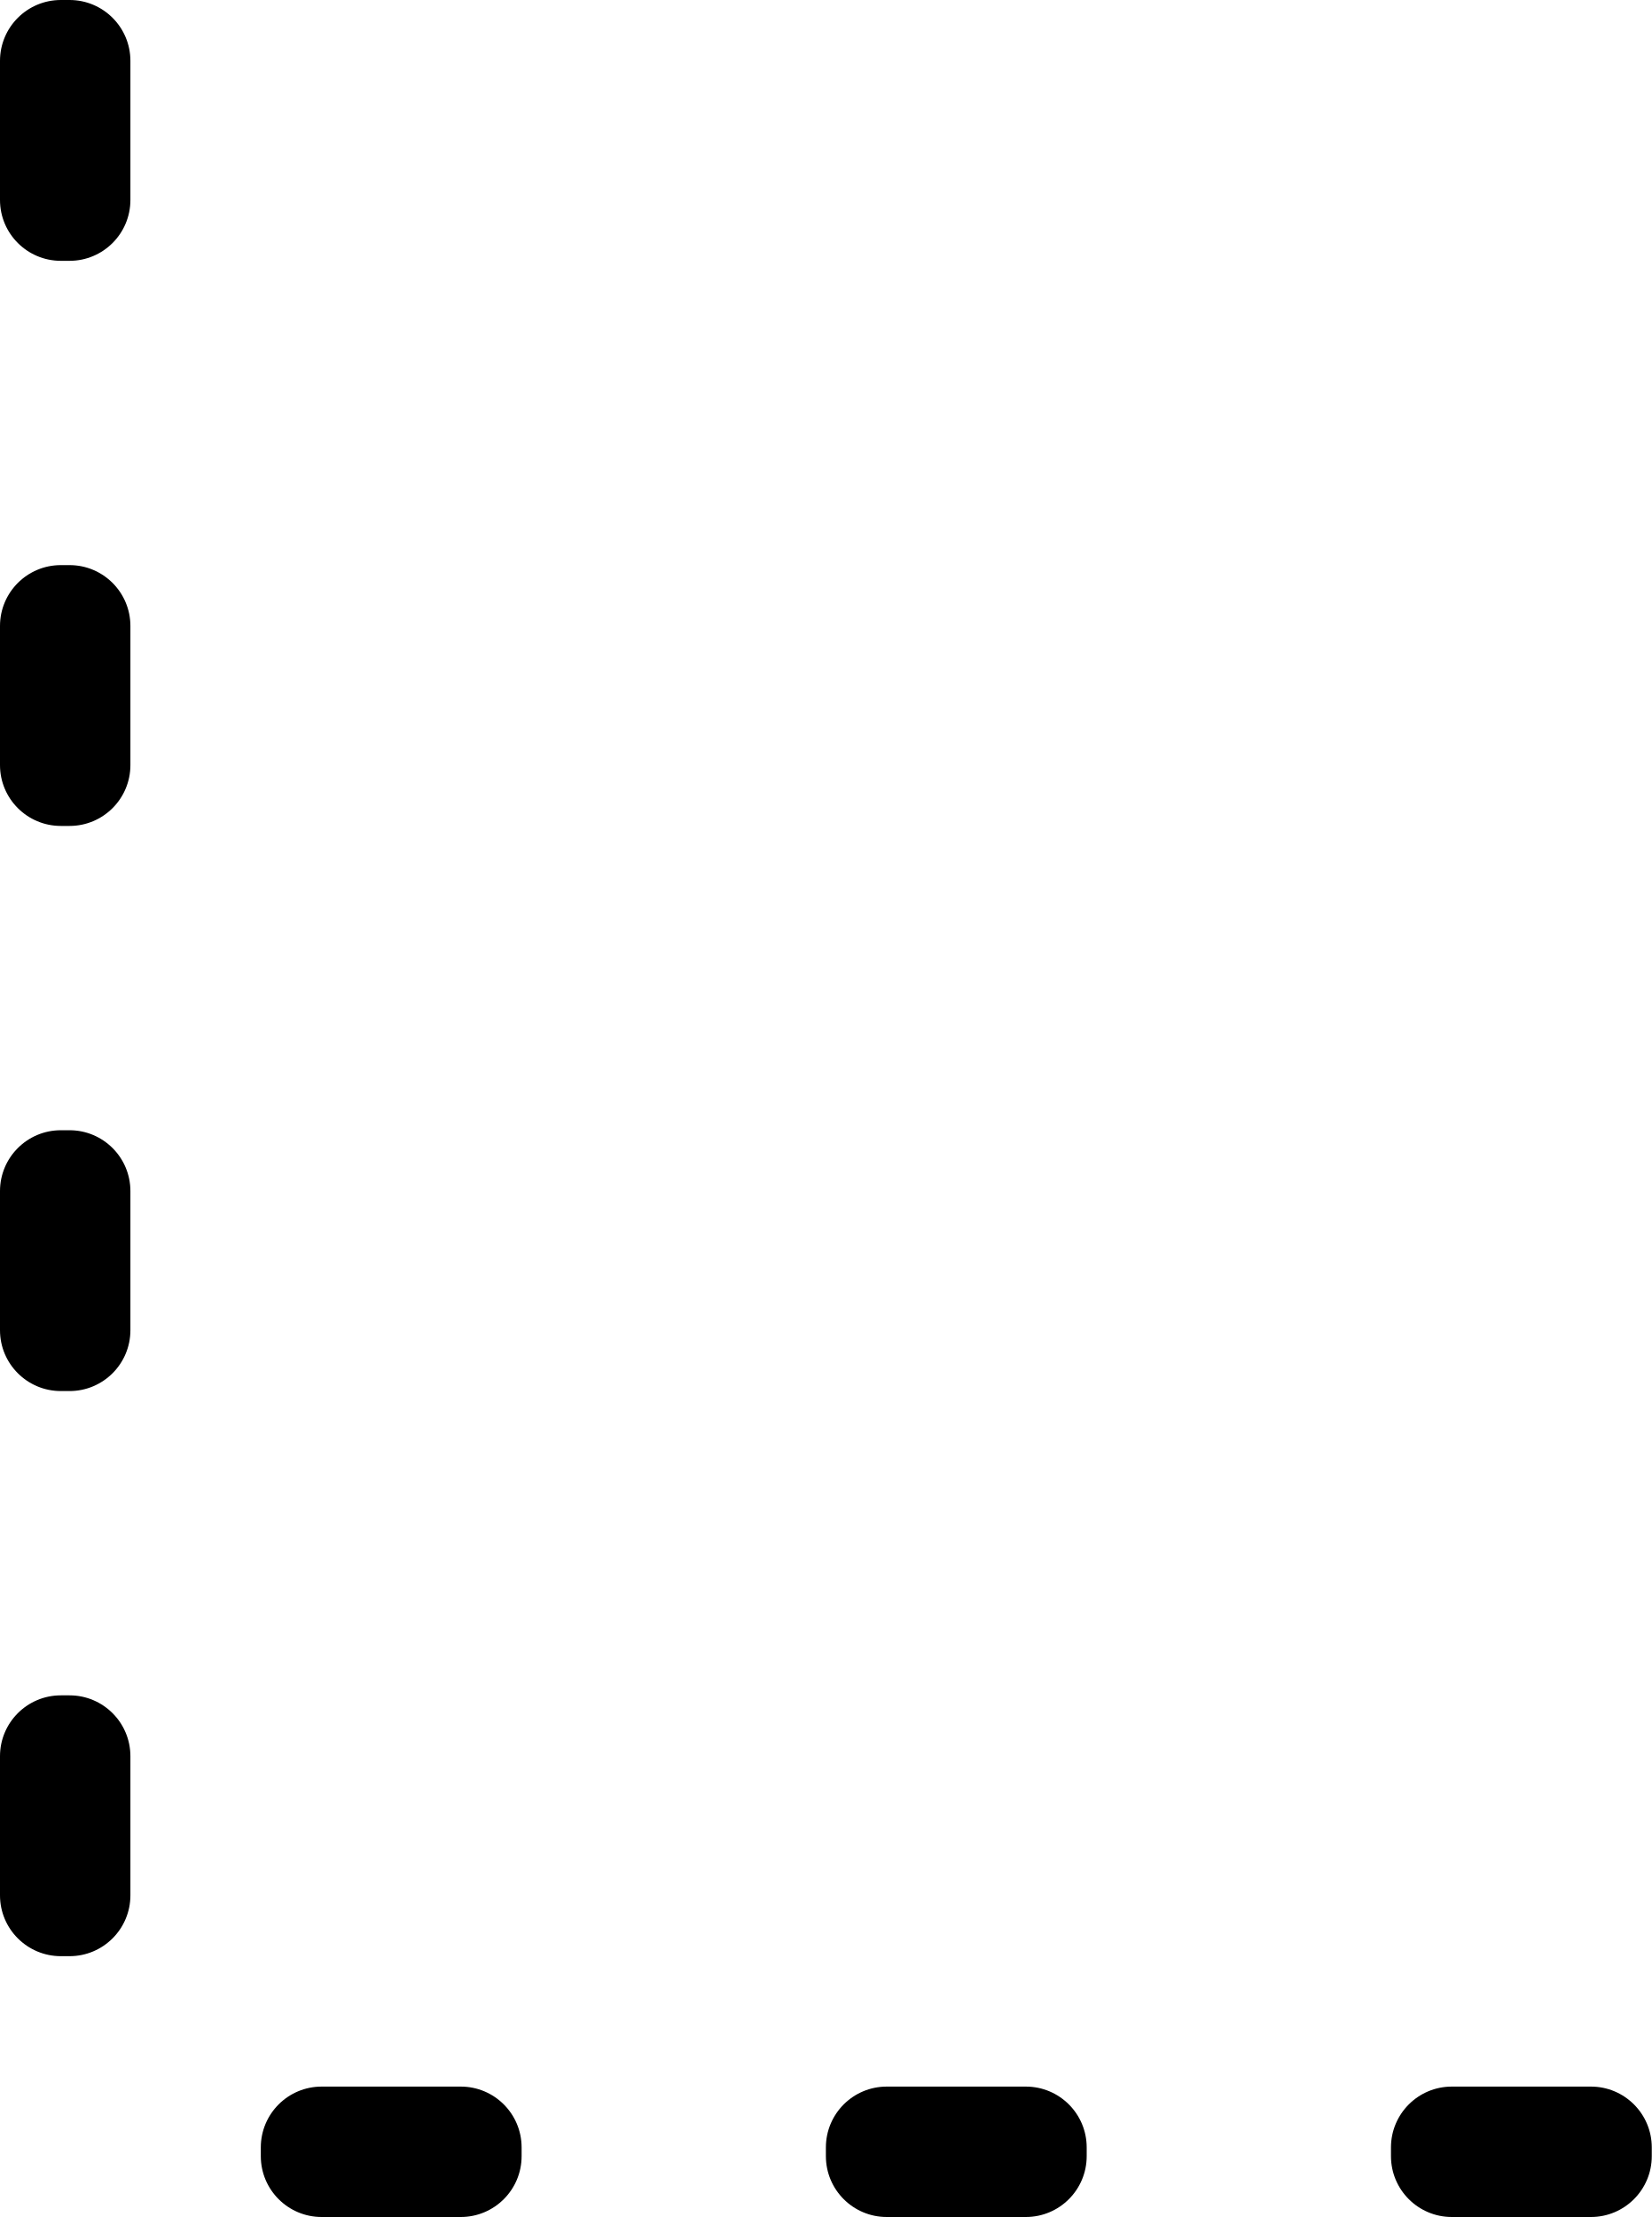
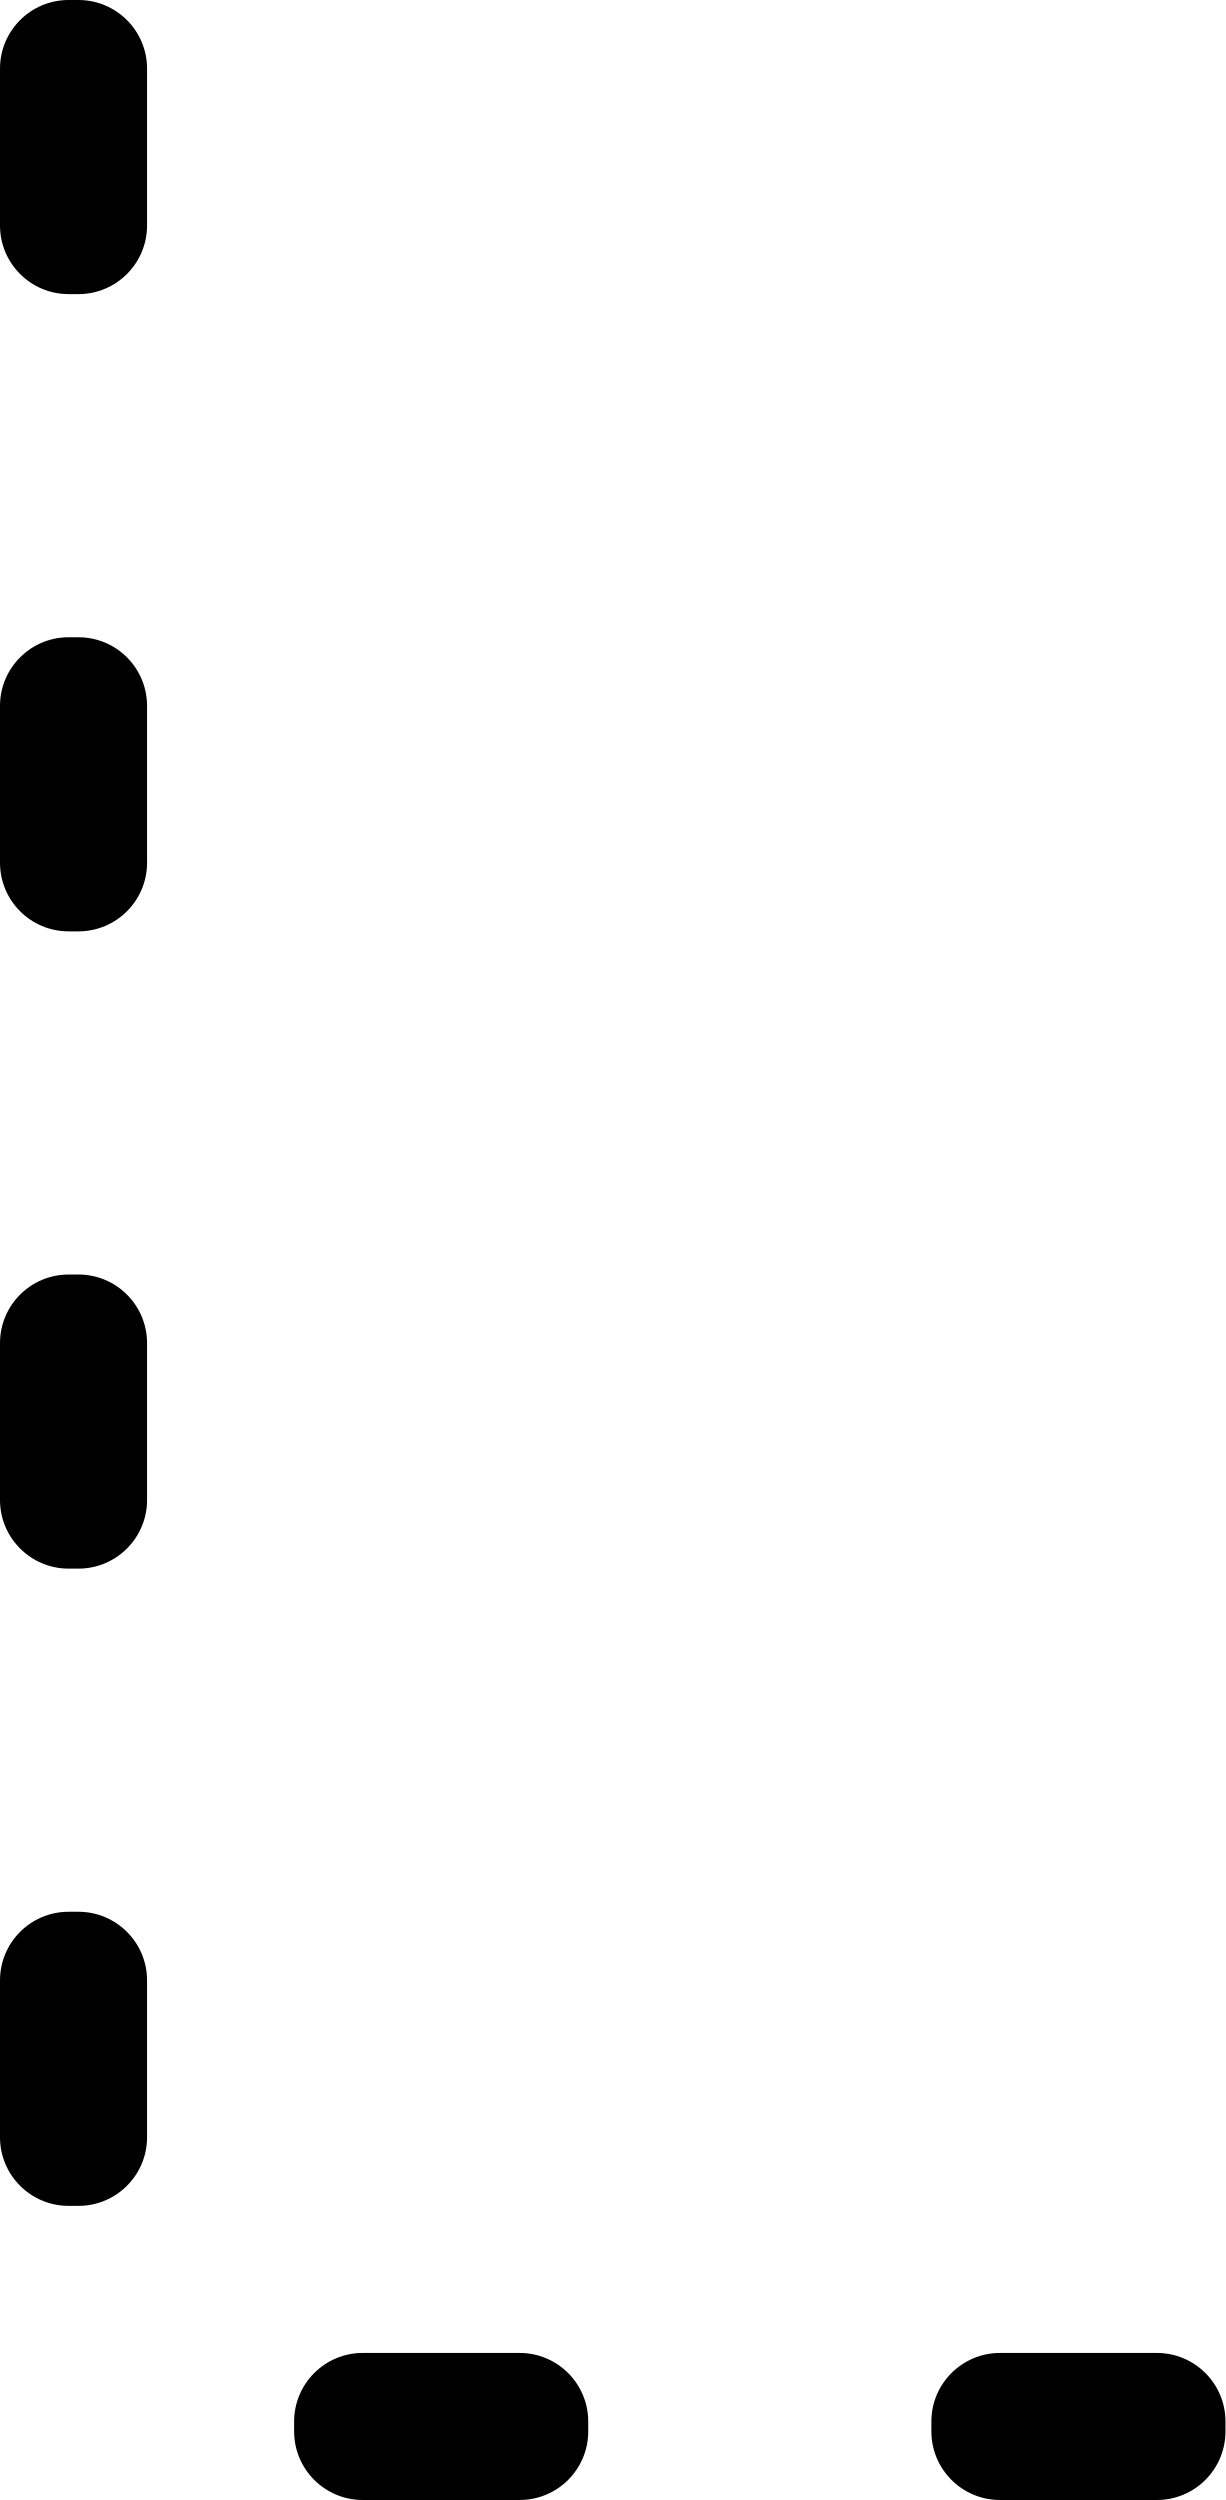
- <svg xmlns="http://www.w3.org/2000/svg" viewBox="0 0 190 255" version="1.1">
+ <svg xmlns="http://www.w3.org/2000/svg" viewBox="0 0 125 255" version="1.1">
  <g stroke="none" stroke-width="1" fill="none" fill-rule="evenodd">
-     <path d="M190,247 L190,248 C190,251.866 186.866,255 183,255 L167,255 C163.134,255 160,251.866 160,248 L160,247 C160,243.134 163.134,240 167,240 L183,240 C186.866,240 190,243.134 190,247 Z M125,247 L125,248 C125,251.866 121.866,255 118,255 L102,255 C98.134,255 95,251.866 95,248 L95,247 C95,243.134 98.134,240 102,240 L118,240 C121.866,240 125,243.134 125,247 Z M60,247 L60,248 C60,251.866 56.866,255 53,255 L37,255 C33.134,255 30,251.866 30,248 L30,247 C30,243.134 33.134,240 37,240 L53,240 C56.866,240 60,243.134 60,247 Z M7,195 L8,195 C11.866,195 15,198.134 15,202 L15,218 C15,221.866 11.866,225 8,225 L7,225 C3.134,225 4.73447626e-16,221.866 0,218 L0,202 C-4.73447626e-16,198.134 3.134,195 7,195 Z M7,130 L8,130 C11.866,130 15,133.134 15,137 L15,153 C15,156.866 11.866,160 8,160 L7,160 C3.134,160 4.73447626e-16,156.866 0,153 L0,137 C-4.73447626e-16,133.134 3.134,130 7,130 Z M7,65 L8,65 C11.866,65 15,68.134 15,72 L15,88 C15,91.866 11.866,95 8,95 L7,95 C3.134,95 4.73447626e-16,91.866 0,88 L0,72 C-4.73447626e-16,68.134 3.134,65 7,65 Z M7,0 L8,0 C11.866,-7.10171439e-16 15,3.134 15,7 L15,23 C15,26.866 11.866,30 8,30 L7,30 C3.134,30 4.73447626e-16,26.866 0,23 L0,7 C-4.73447626e-16,3.134 3.134,7.10171439e-16 7,0 Z" fill="currentColor" />
+     <path d="M125,247 L125,248 C125,251.866 121.866,255 118,255 L102,255 C98.134,255 95,251.866 95,248 L95,247 C95,243.134 98.134,240 102,240 L118,240 C121.866,240 125,243.134 125,247 Z M60,247 L60,248 C60,251.866 56.866,255 53,255 L37,255 C33.134,255 30,251.866 30,248 L30,247 C30,243.134 33.134,240 37,240 L53,240 C56.866,240 60,243.134 60,247 Z M7,195 L8,195 C11.866,195 15,198.134 15,202 L15,218 C15,221.866 11.866,225 8,225 L7,225 C3.134,225 4.73447626e-16,221.866 0,218 L0,202 C-4.73447626e-16,198.134 3.134,195 7,195 Z M7,130 L8,130 C11.866,130 15,133.134 15,137 L15,153 C15,156.866 11.866,160 8,160 L7,160 C3.134,160 4.73447626e-16,156.866 0,153 L0,137 C-4.73447626e-16,133.134 3.134,130 7,130 Z M7,65 L8,65 C11.866,65 15,68.134 15,72 L15,88 C15,91.866 11.866,95 8,95 L7,95 C3.134,95 4.73447626e-16,91.866 0,88 L0,72 C-4.73447626e-16,68.134 3.134,65 7,65 Z M7,0 L8,0 C11.866,-7.10171439e-16 15,3.134 15,7 L15,23 C15,26.866 11.866,30 8,30 L7,30 C3.134,30 4.73447626e-16,26.866 0,23 L0,7 C-4.73447626e-16,3.134 3.134,7.10171439e-16 7,0 Z" fill="currentColor" />
  </g>
</svg>
